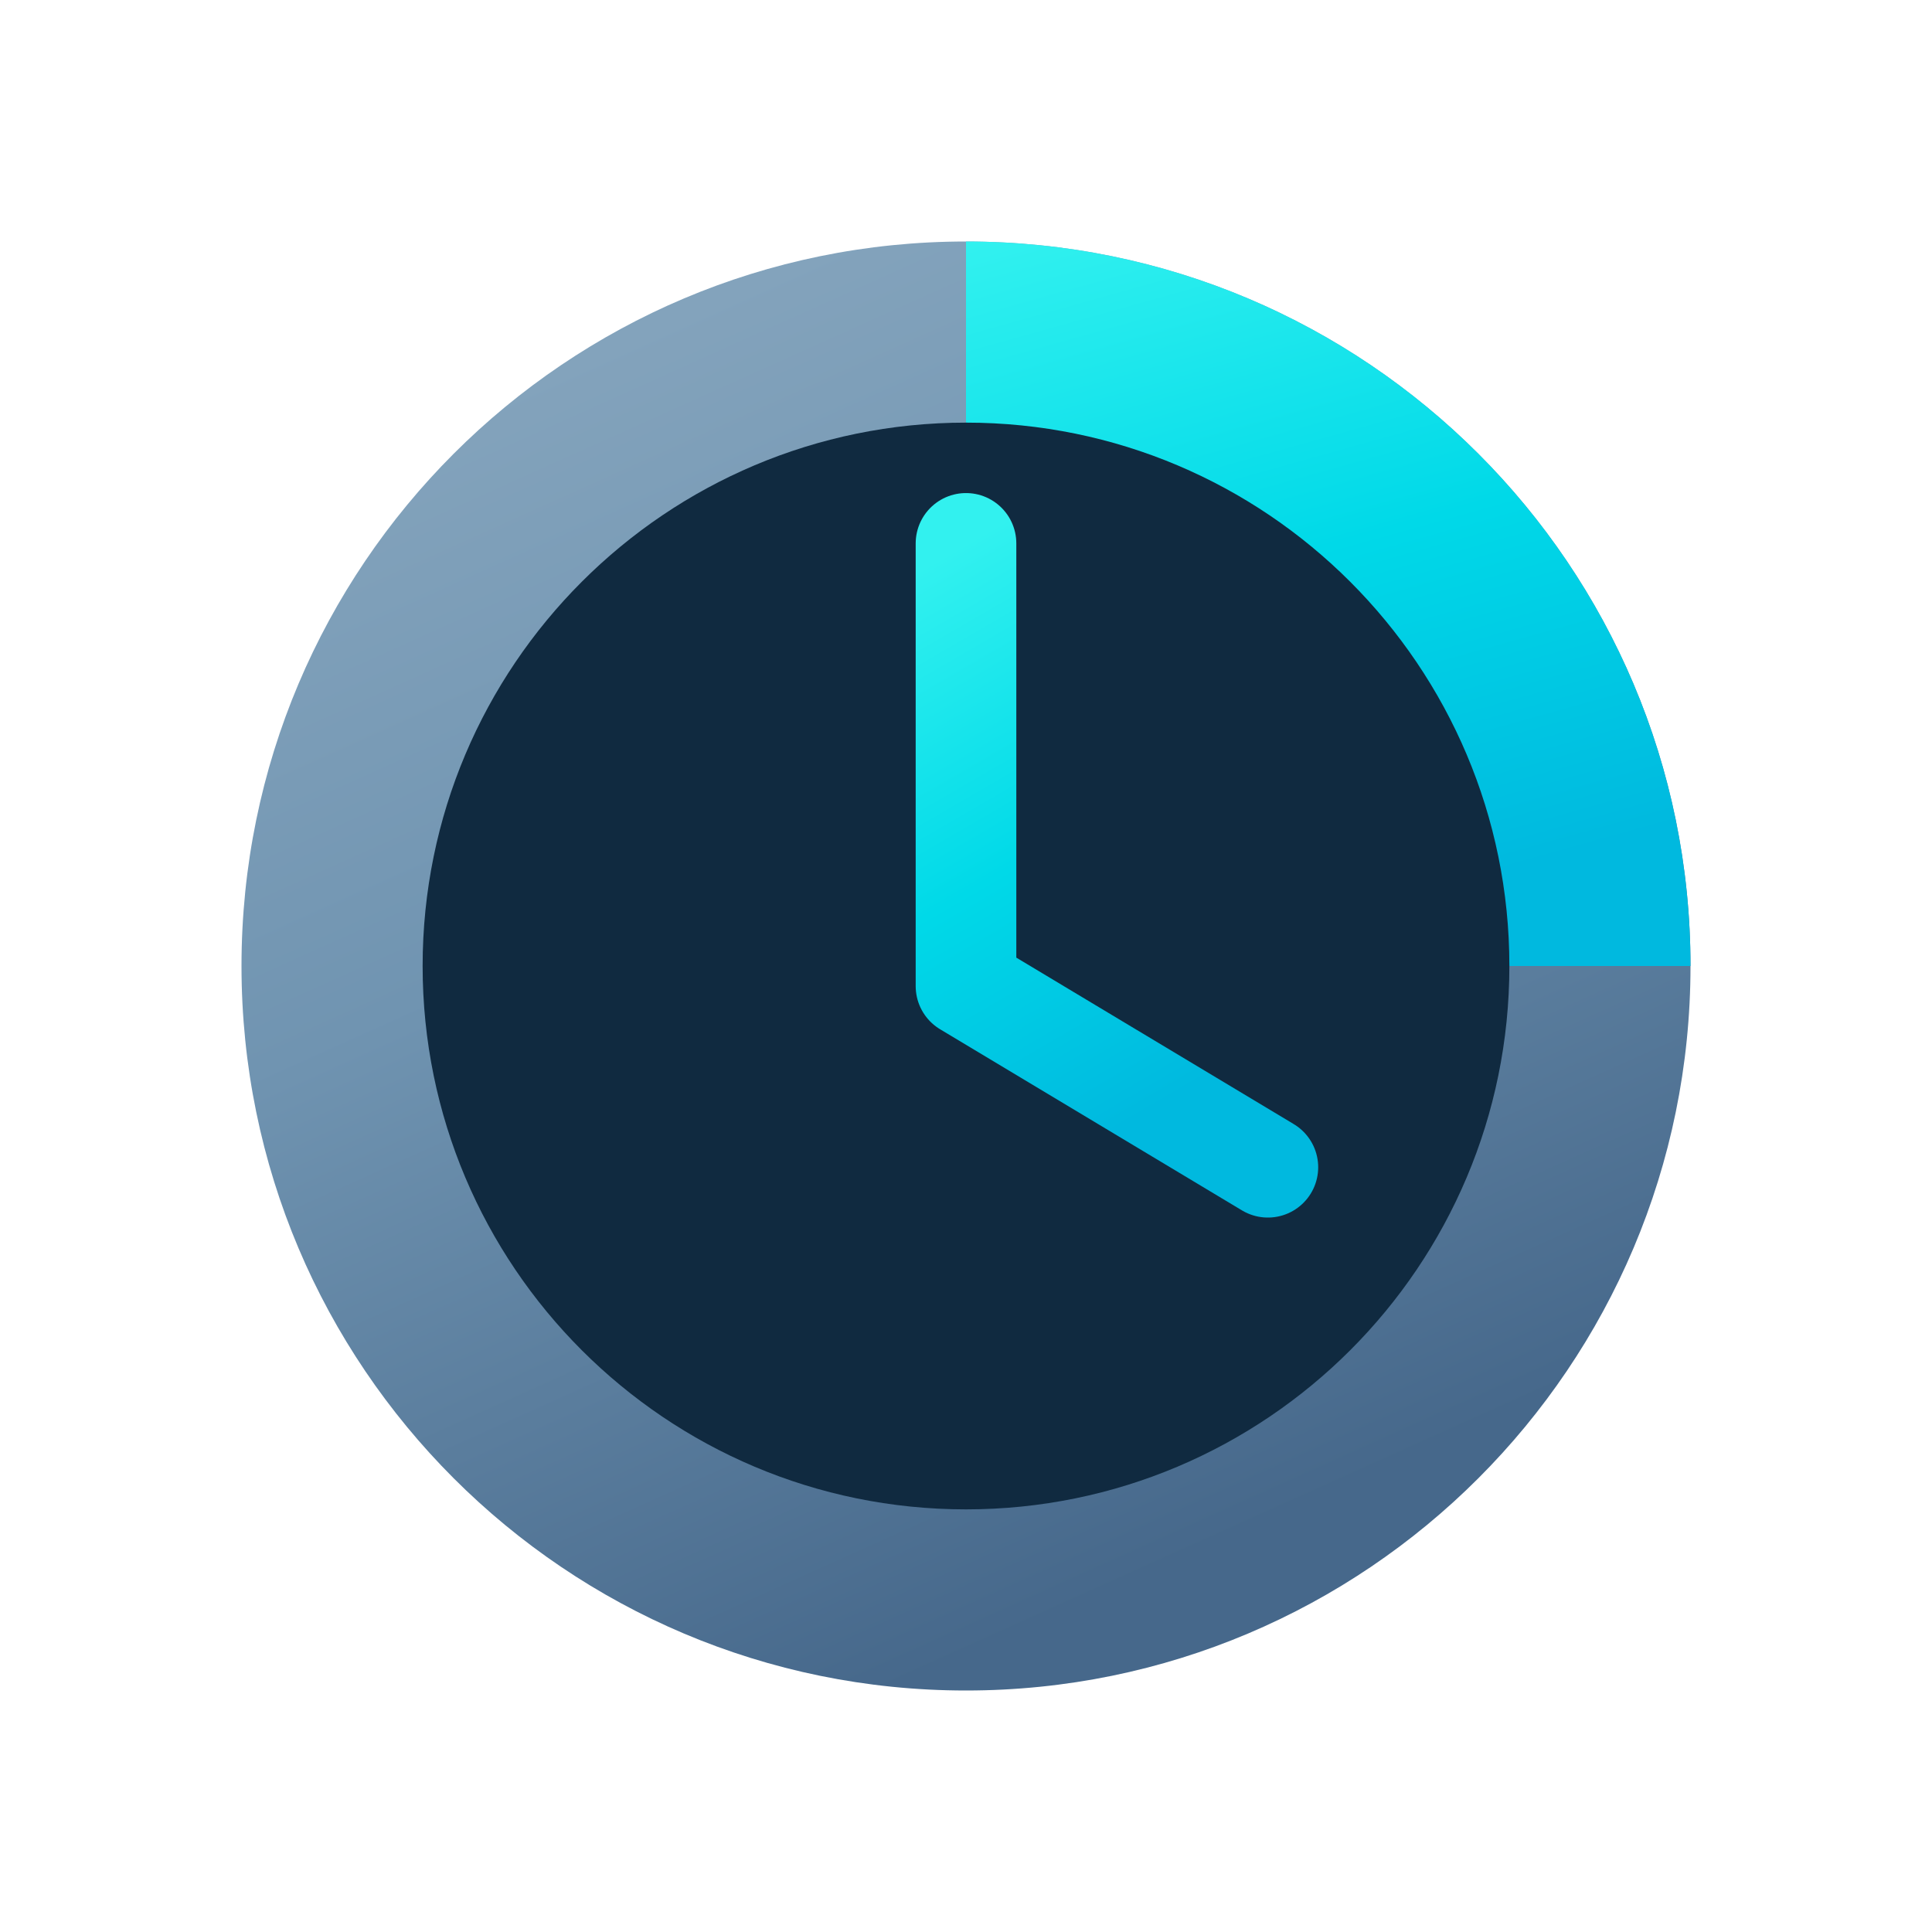
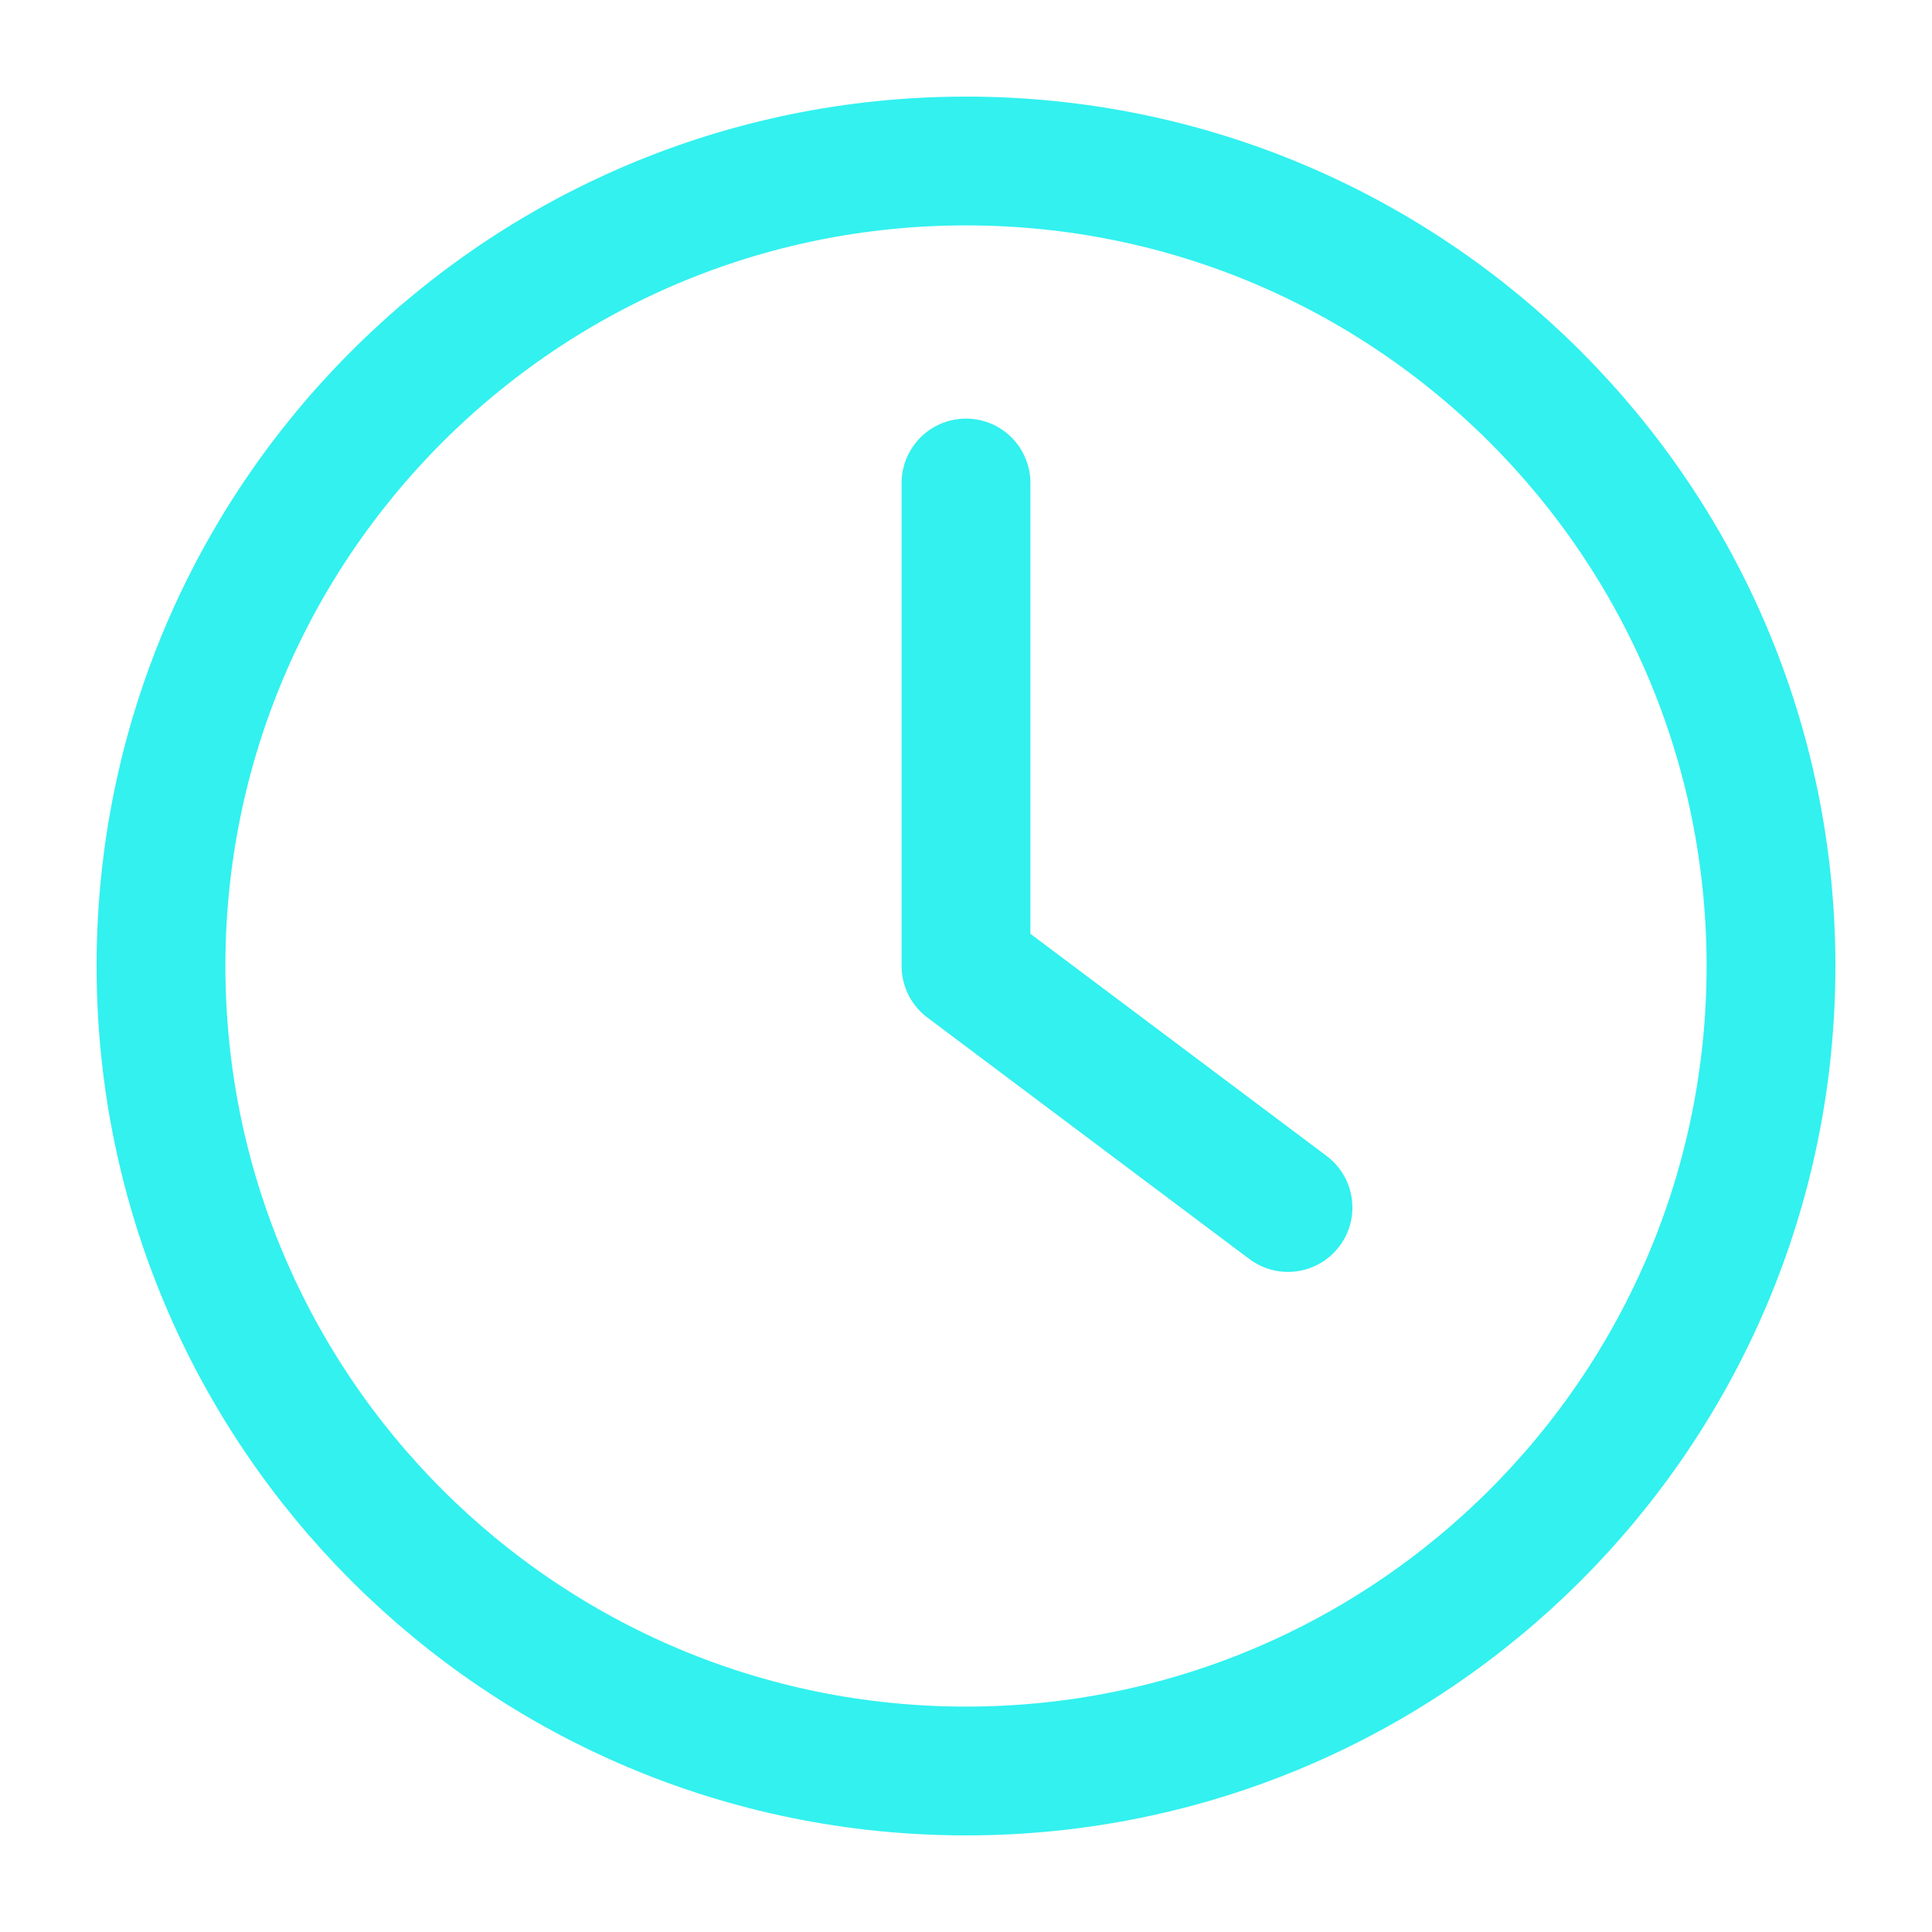
<svg xmlns="http://www.w3.org/2000/svg" viewBox="0 0 96 96" role="img" aria-labelledby="title">
  <defs>
    <linearGradient id="o2-cyan" x1="0" y1="0" x2="0.28" y2="1" gradientUnits="objectBoundingBox">
      <stop stop-color="#32f1ef" />
      <stop offset="0.52" stop-color="#00d9e8" />
      <stop offset="1" stop-color="#00b9df" />
    </linearGradient>
    <linearGradient id="o2-slate" x1="0" y1="0" x2="0.45" y2="1">
      <stop stop-color="#8caac1" />
      <stop offset="0.48" stop-color="#7094b1" />
      <stop offset="1" stop-color="#46688b" />
    </linearGradient>
    <linearGradient id="o2-slate-dark" x1="0" y1="0" x2="0" y2="1">
      <stop stop-color="#6b8aa8" />
      <stop offset="1" stop-color="#395574" />
    </linearGradient>
    <linearGradient id="o2-glass" x1="0" y1="0" x2="0.8" y2="1">
      <stop stop-color="#c5deed" stop-opacity="0.29" />
      <stop offset="0.45" stop-color="#8ca8c8" stop-opacity="0.17" />
      <stop offset="1" stop-color="#6d88ae" stop-opacity="0.22" />
    </linearGradient>
    <linearGradient id="o2-edge" x1="0" y1="0" x2="0.75" y2="1">
      <stop stop-color="#d4e6f5" stop-opacity="0.53" />
      <stop offset="0.5" stop-color="#bdd7f1" stop-opacity="0.14" />
      <stop offset="1" stop-color="#91b0cf" stop-opacity="0.18" />
    </linearGradient>
    <radialGradient id="o2-sheen" cx="0.28" cy="0" r="0.95">
      <stop stop-color="#d4efff" stop-opacity="0.22" />
      <stop offset="0.7" stop-color="#bddfff" stop-opacity="0" />
    </radialGradient>
    <filter id="o2-lift" x="-35%" y="-25%" width="170%" height="180%" color-interpolation-filters="sRGB">
      <feDropShadow dx="0" dy="3" stdDeviation="2.2" flood-color="#000b19" flood-opacity="0.5" />
    </filter>
  </defs>
  <g>
-     <circle cx="48" cy="48" r="36" fill="url(#o2-slate)" />
-     <path d="M48 12a36 36 0 0 1 36 36H48z" fill="url(#o2-cyan)" />
-     <circle cx="48" cy="48" r="27" fill="#102a40" />
-     <path d="M48 27v22l15 9" fill="none" stroke="url(#o2-cyan)" stroke-width="5" stroke-linecap="round" stroke-linejoin="round" />
+     <g transform="scale(4)" fill="none" stroke="#32f1ef" stroke-width="1.6" stroke-linecap="round" stroke-linejoin="round">
+       <path d="M12 2a10 10 0 1 0 0 20 10 10 0 0 0 0-20Z M12 6v6l4 3" />
+     </g>
  </g>
</svg>
